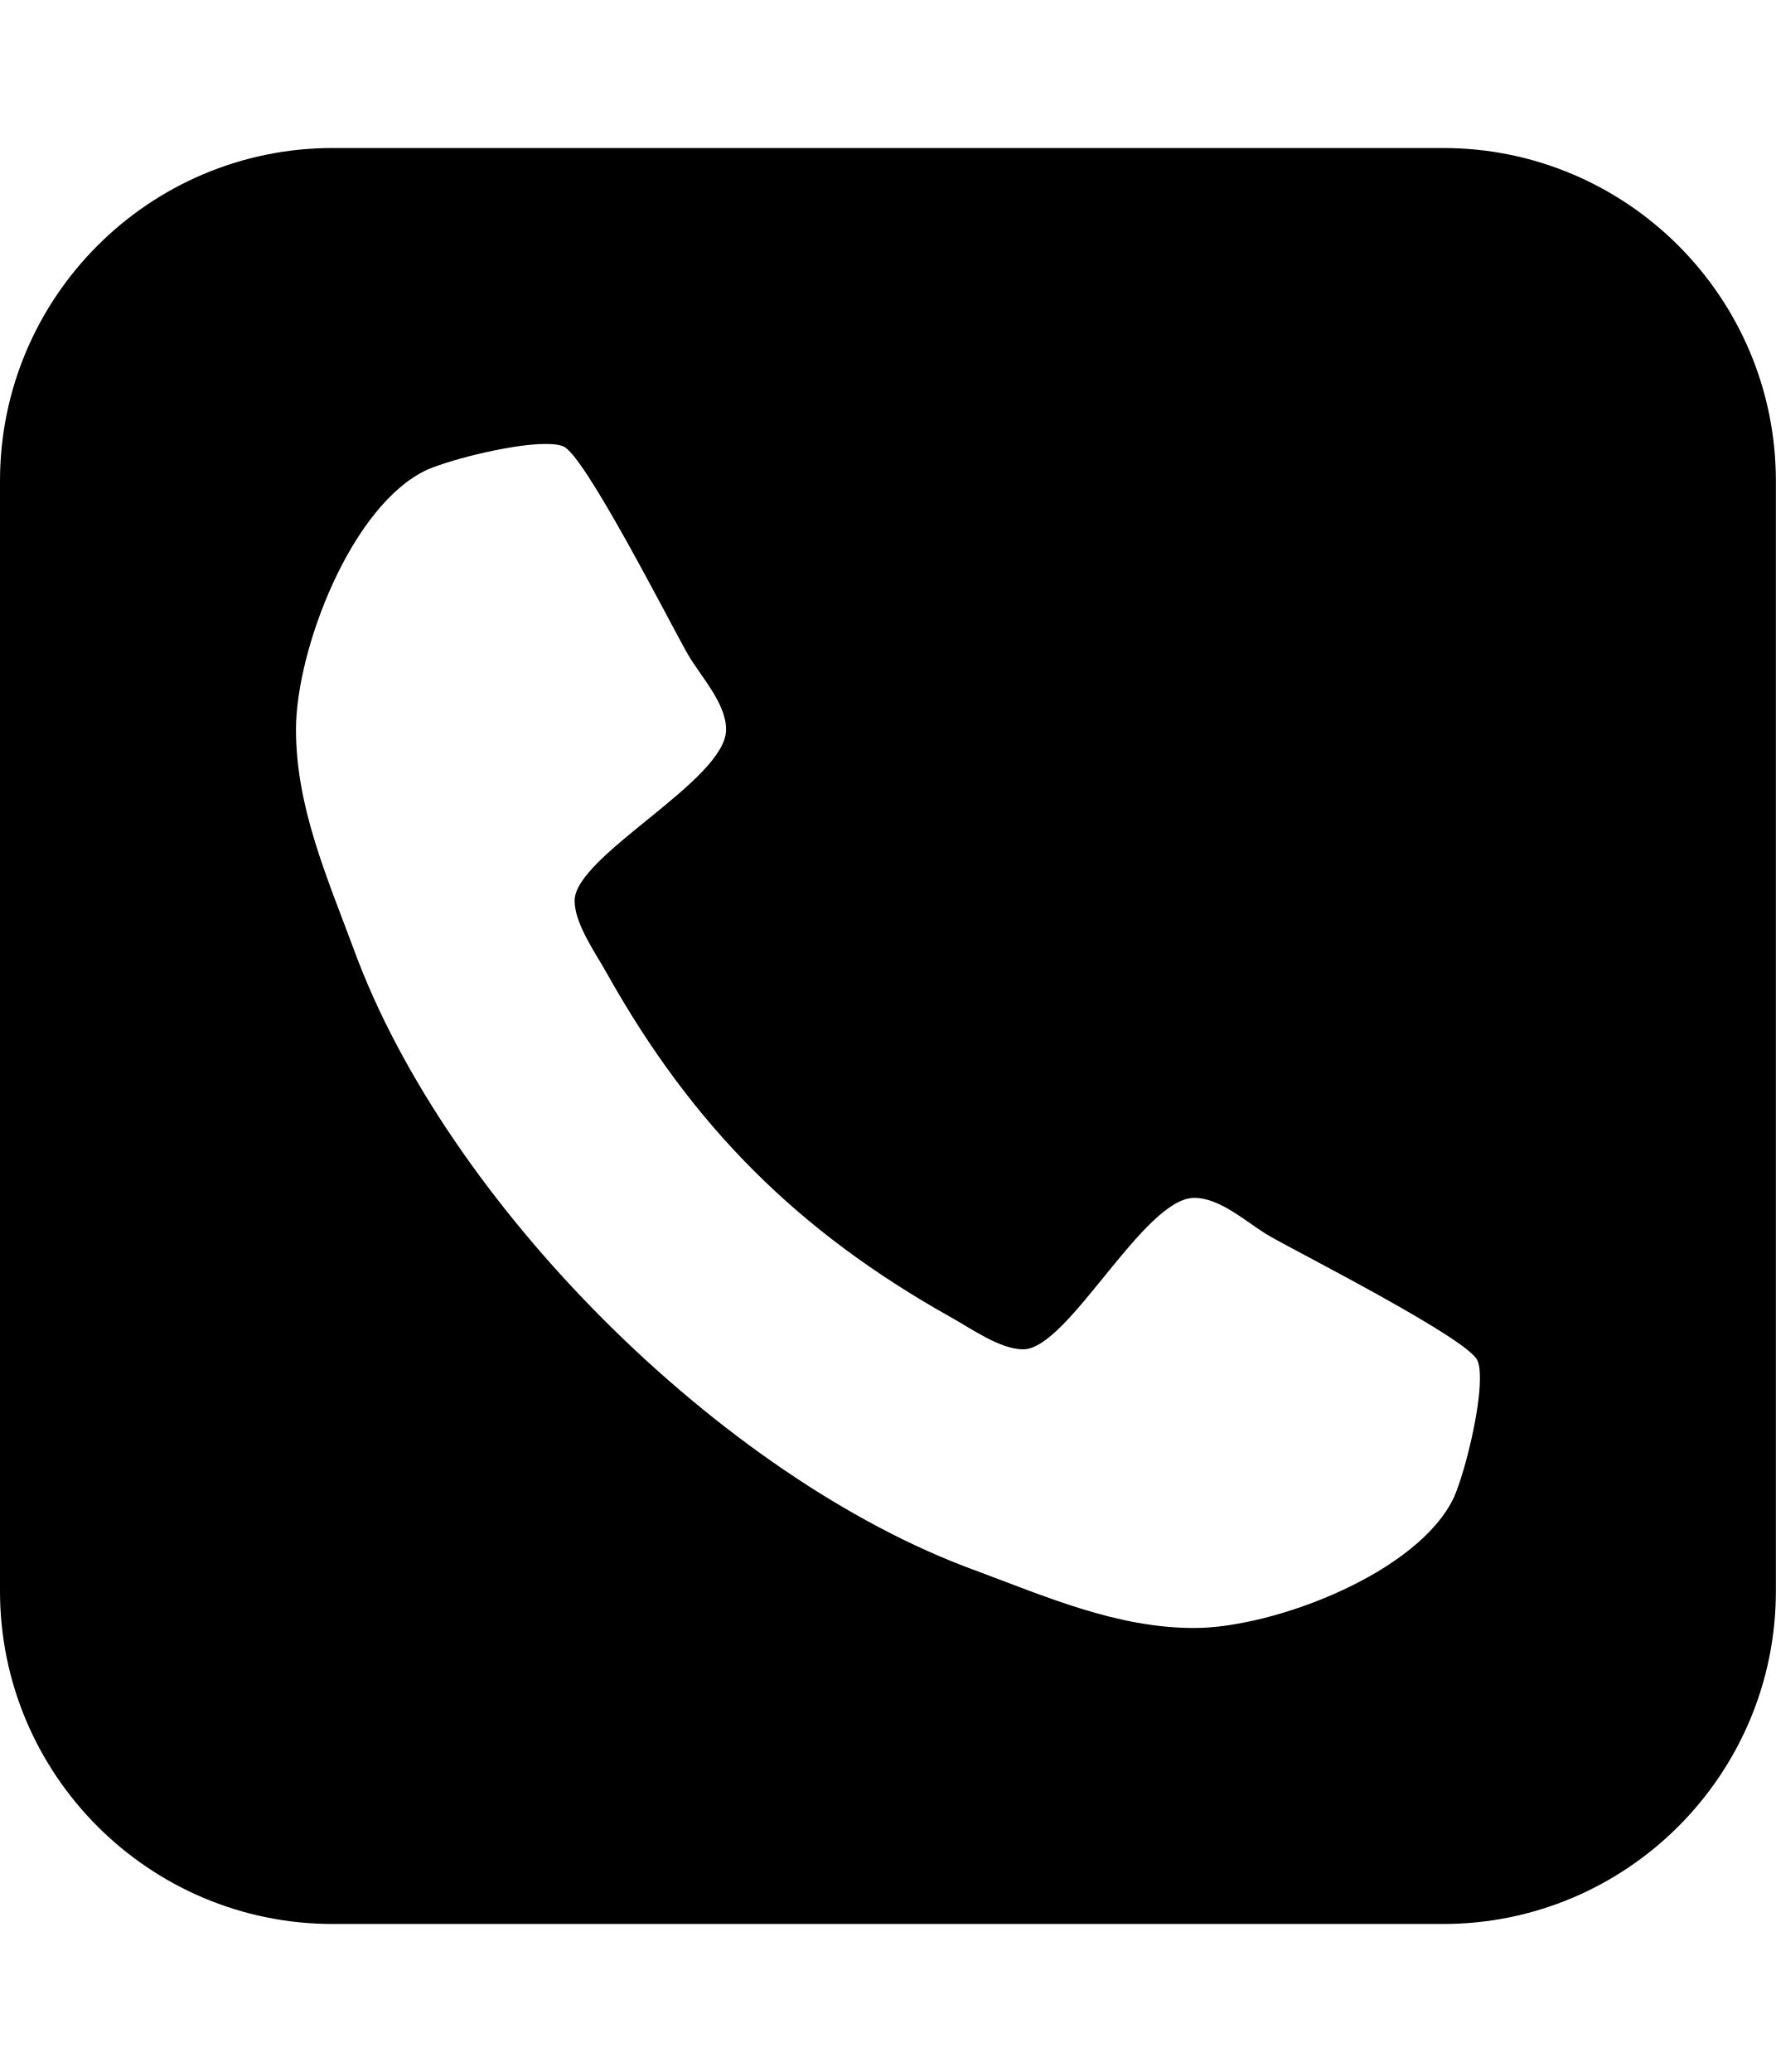
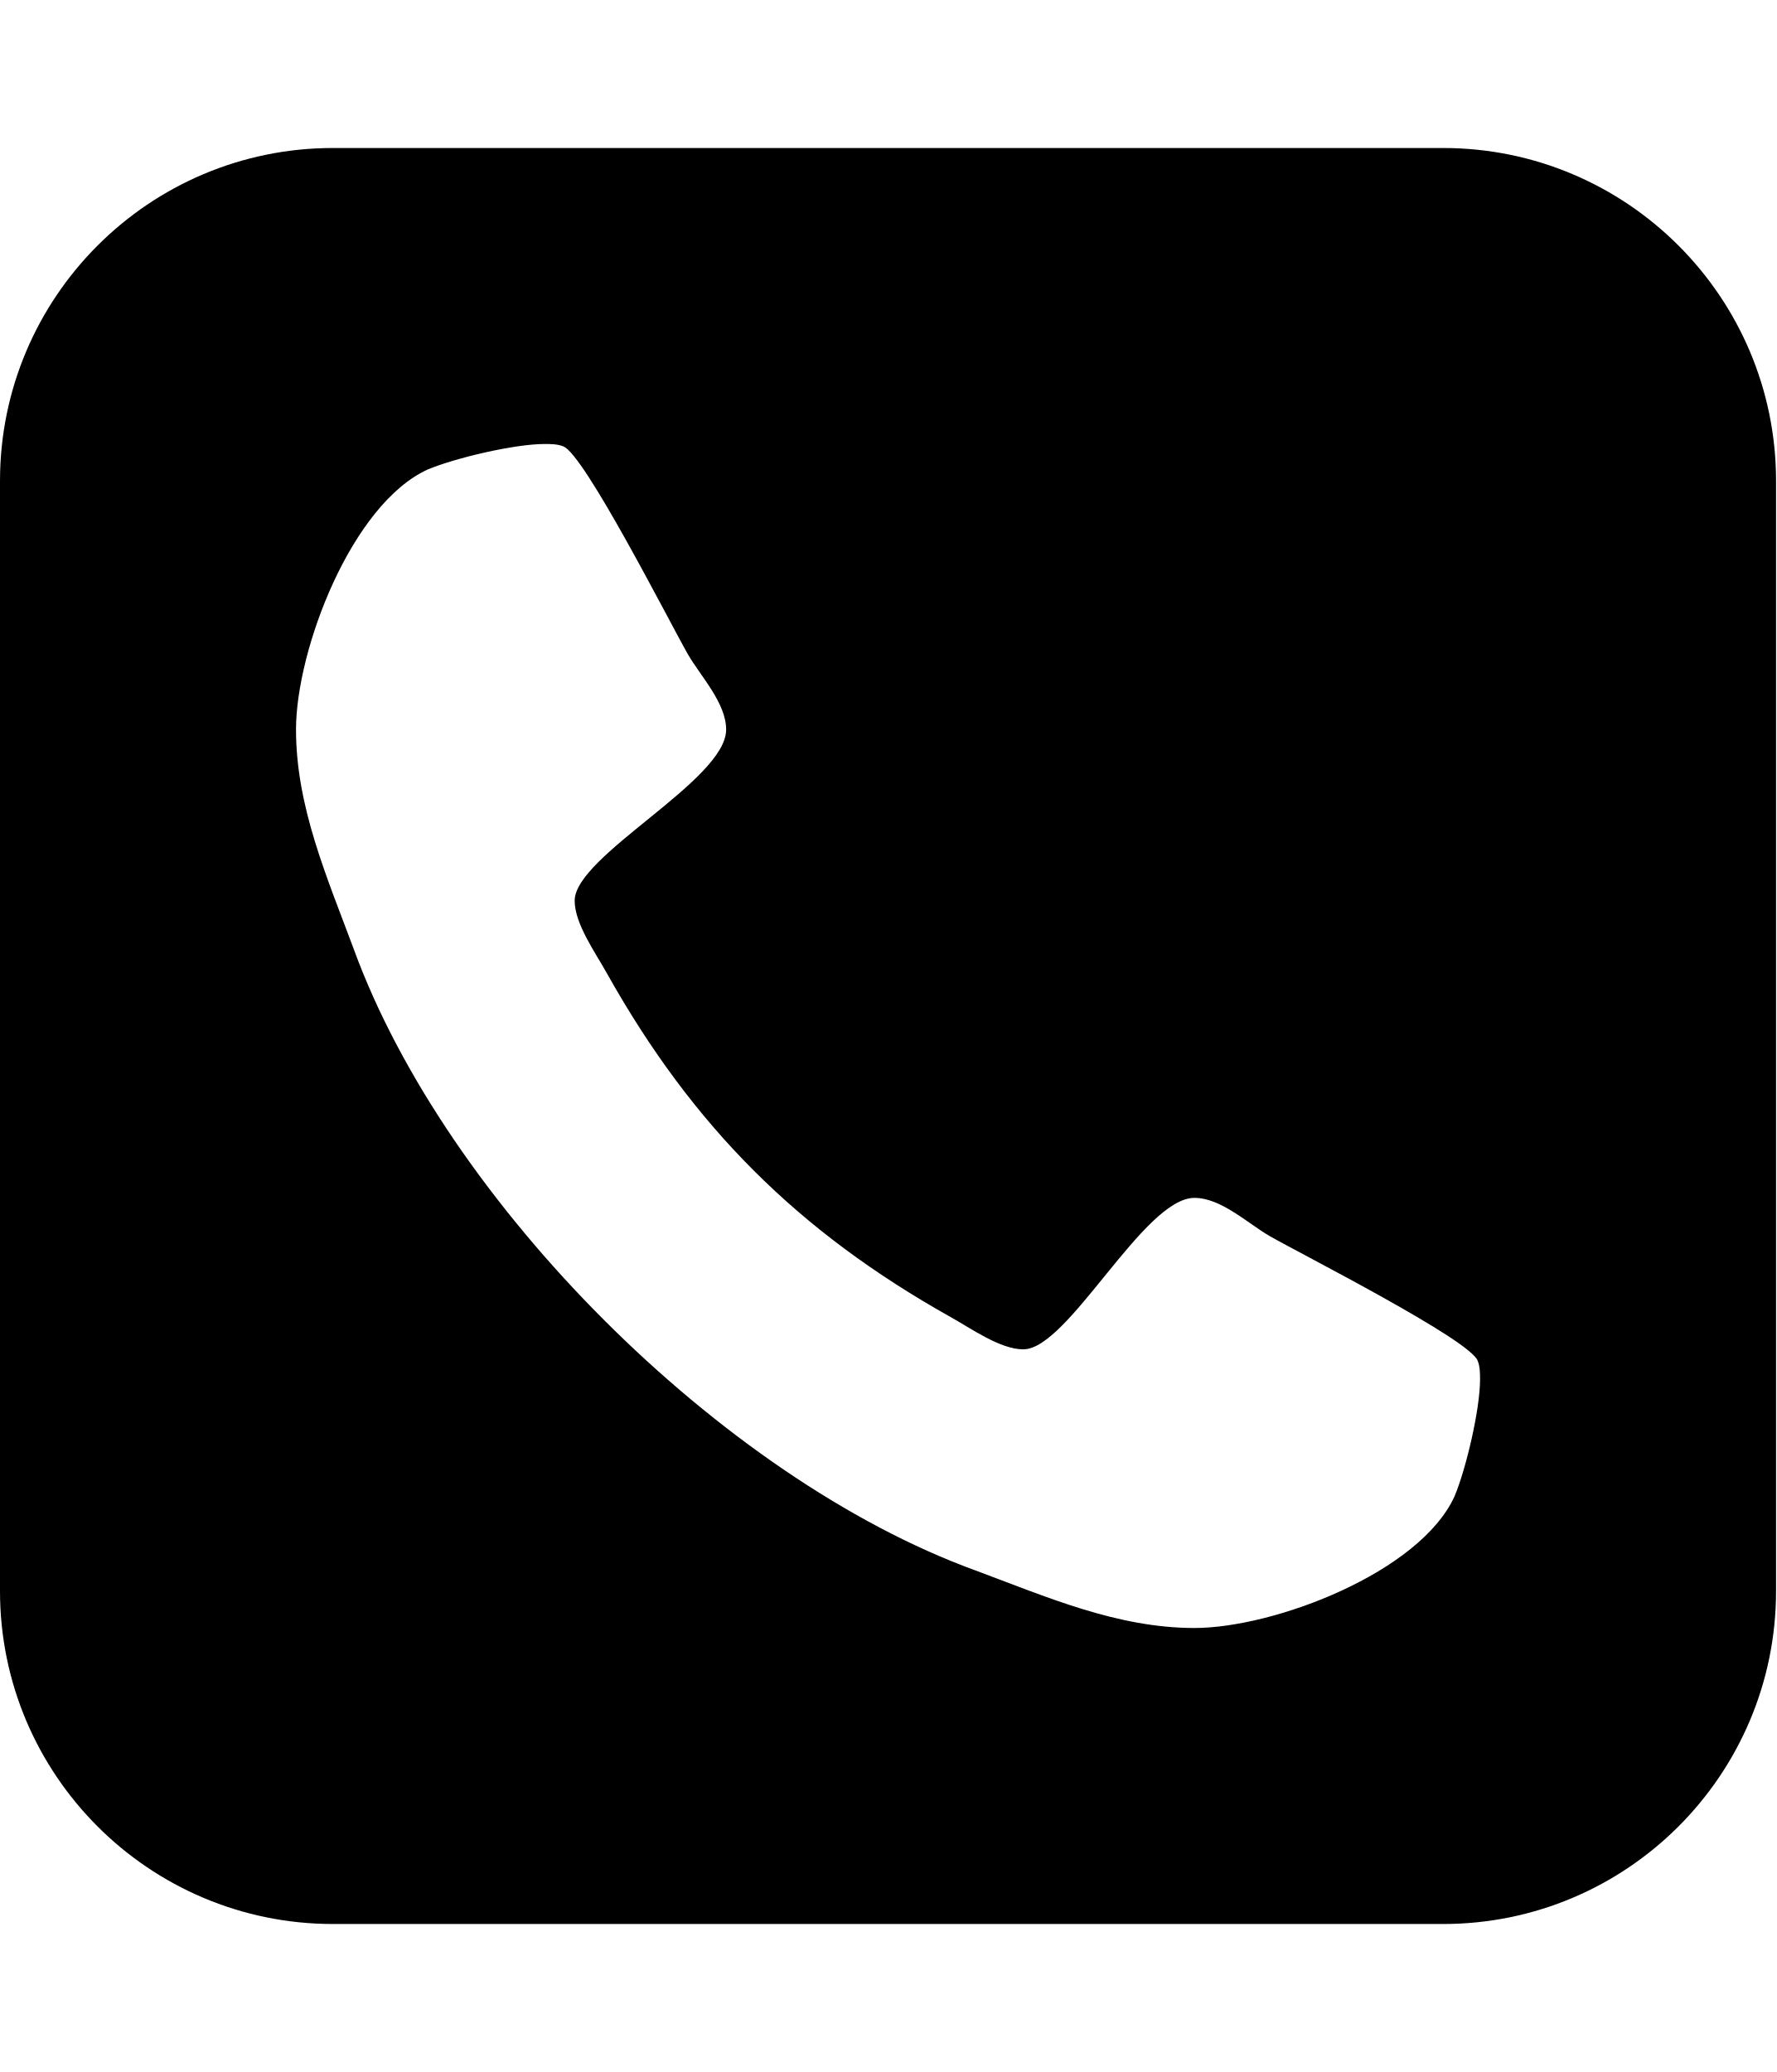
- <svg xmlns="http://www.w3.org/2000/svg" version="1.1" width="384" height="448" viewBox="0 0 384 448">
+ <svg xmlns="http://www.w3.org/2000/svg" version="1.1" width="439" height="512" viewBox="0 0 439 512">
  <g id="icomoon-ignore">
</g>
-   <path fill="#000" d="M320 298.25c0-1.25 0-2.75-0.5-4-1.5-4.5-38-23-45-27-4.75-2.75-10.5-8.25-16.25-8.25-11 0-27.25 32.75-37 32.75-5 0-11.25-4.5-15.75-7-33-18.5-55.75-41.25-74.25-74.25-2.5-4.5-7-10.75-7-15.75 0-9.75 32.75-26 32.75-37 0-5.75-5.5-11.5-8.25-16.25-4-7-22.5-43.5-27-45-1.25-0.5-2.75-0.5-4-0.5-6.5 0-19.25 3-25.25 5.5-16.5 7.5-28.5 39-28.5 56.25 0 16.75 6.75 32 12.5 47.5 20 54.75 79.5 114.25 134.25 134.25 15.5 5.75 30.75 12.5 47.5 12.5 17.25 0 48.75-12 56.25-28.5 2.5-6 5.5-18.75 5.5-25.25zM384 104v240c0 39.75-32.25 72-72 72h-240c-39.75 0-72-32.25-72-72v-240c0-39.75 32.25-72 72-72h240c39.75 0 72 32.25 72 72z" />
+   <path fill="#000" d="M365.714 340.857c0-1.428 0-3.143-0.572-4.572-1.714-5.143-43.428-26.286-51.428-30.857-5.428-3.143-12-9.428-18.572-9.428-12.572 0-31.143 37.428-42.286 37.428-5.714 0-12.857-5.143-18-8-37.714-21.143-63.714-47.143-84.857-84.857-2.857-5.143-8-12.286-8-18 0-11.143 37.429-29.715 37.429-42.285 0-6.572-6.286-13.143-9.428-18.572-4.572-8-25.714-49.715-30.857-51.428-1.429-0.572-3.143-0.572-4.571-0.572-7.428 0-22 3.428-28.857 6.285-18.857 8.572-32.572 44.572-32.572 64.285 0 19.143 7.715 36.571 14.285 54.285 22.857 62.572 90.857 130.571 153.429 153.429 17.714 6.572 35.143 14.286 54.286 14.286 19.714 0 55.714-13.714 64.286-32.572 2.857-6.857 6.286-21.428 6.286-28.857zM438.857 118.857v274.286c0 45.428-36.857 82.286-82.286 82.286h-274.286c-45.428 0-82.285-36.857-82.285-82.286v-274.286c0-45.428 36.857-82.285 82.285-82.285h274.286c45.428 0 82.286 36.857 82.286 82.285z" />
</svg>
